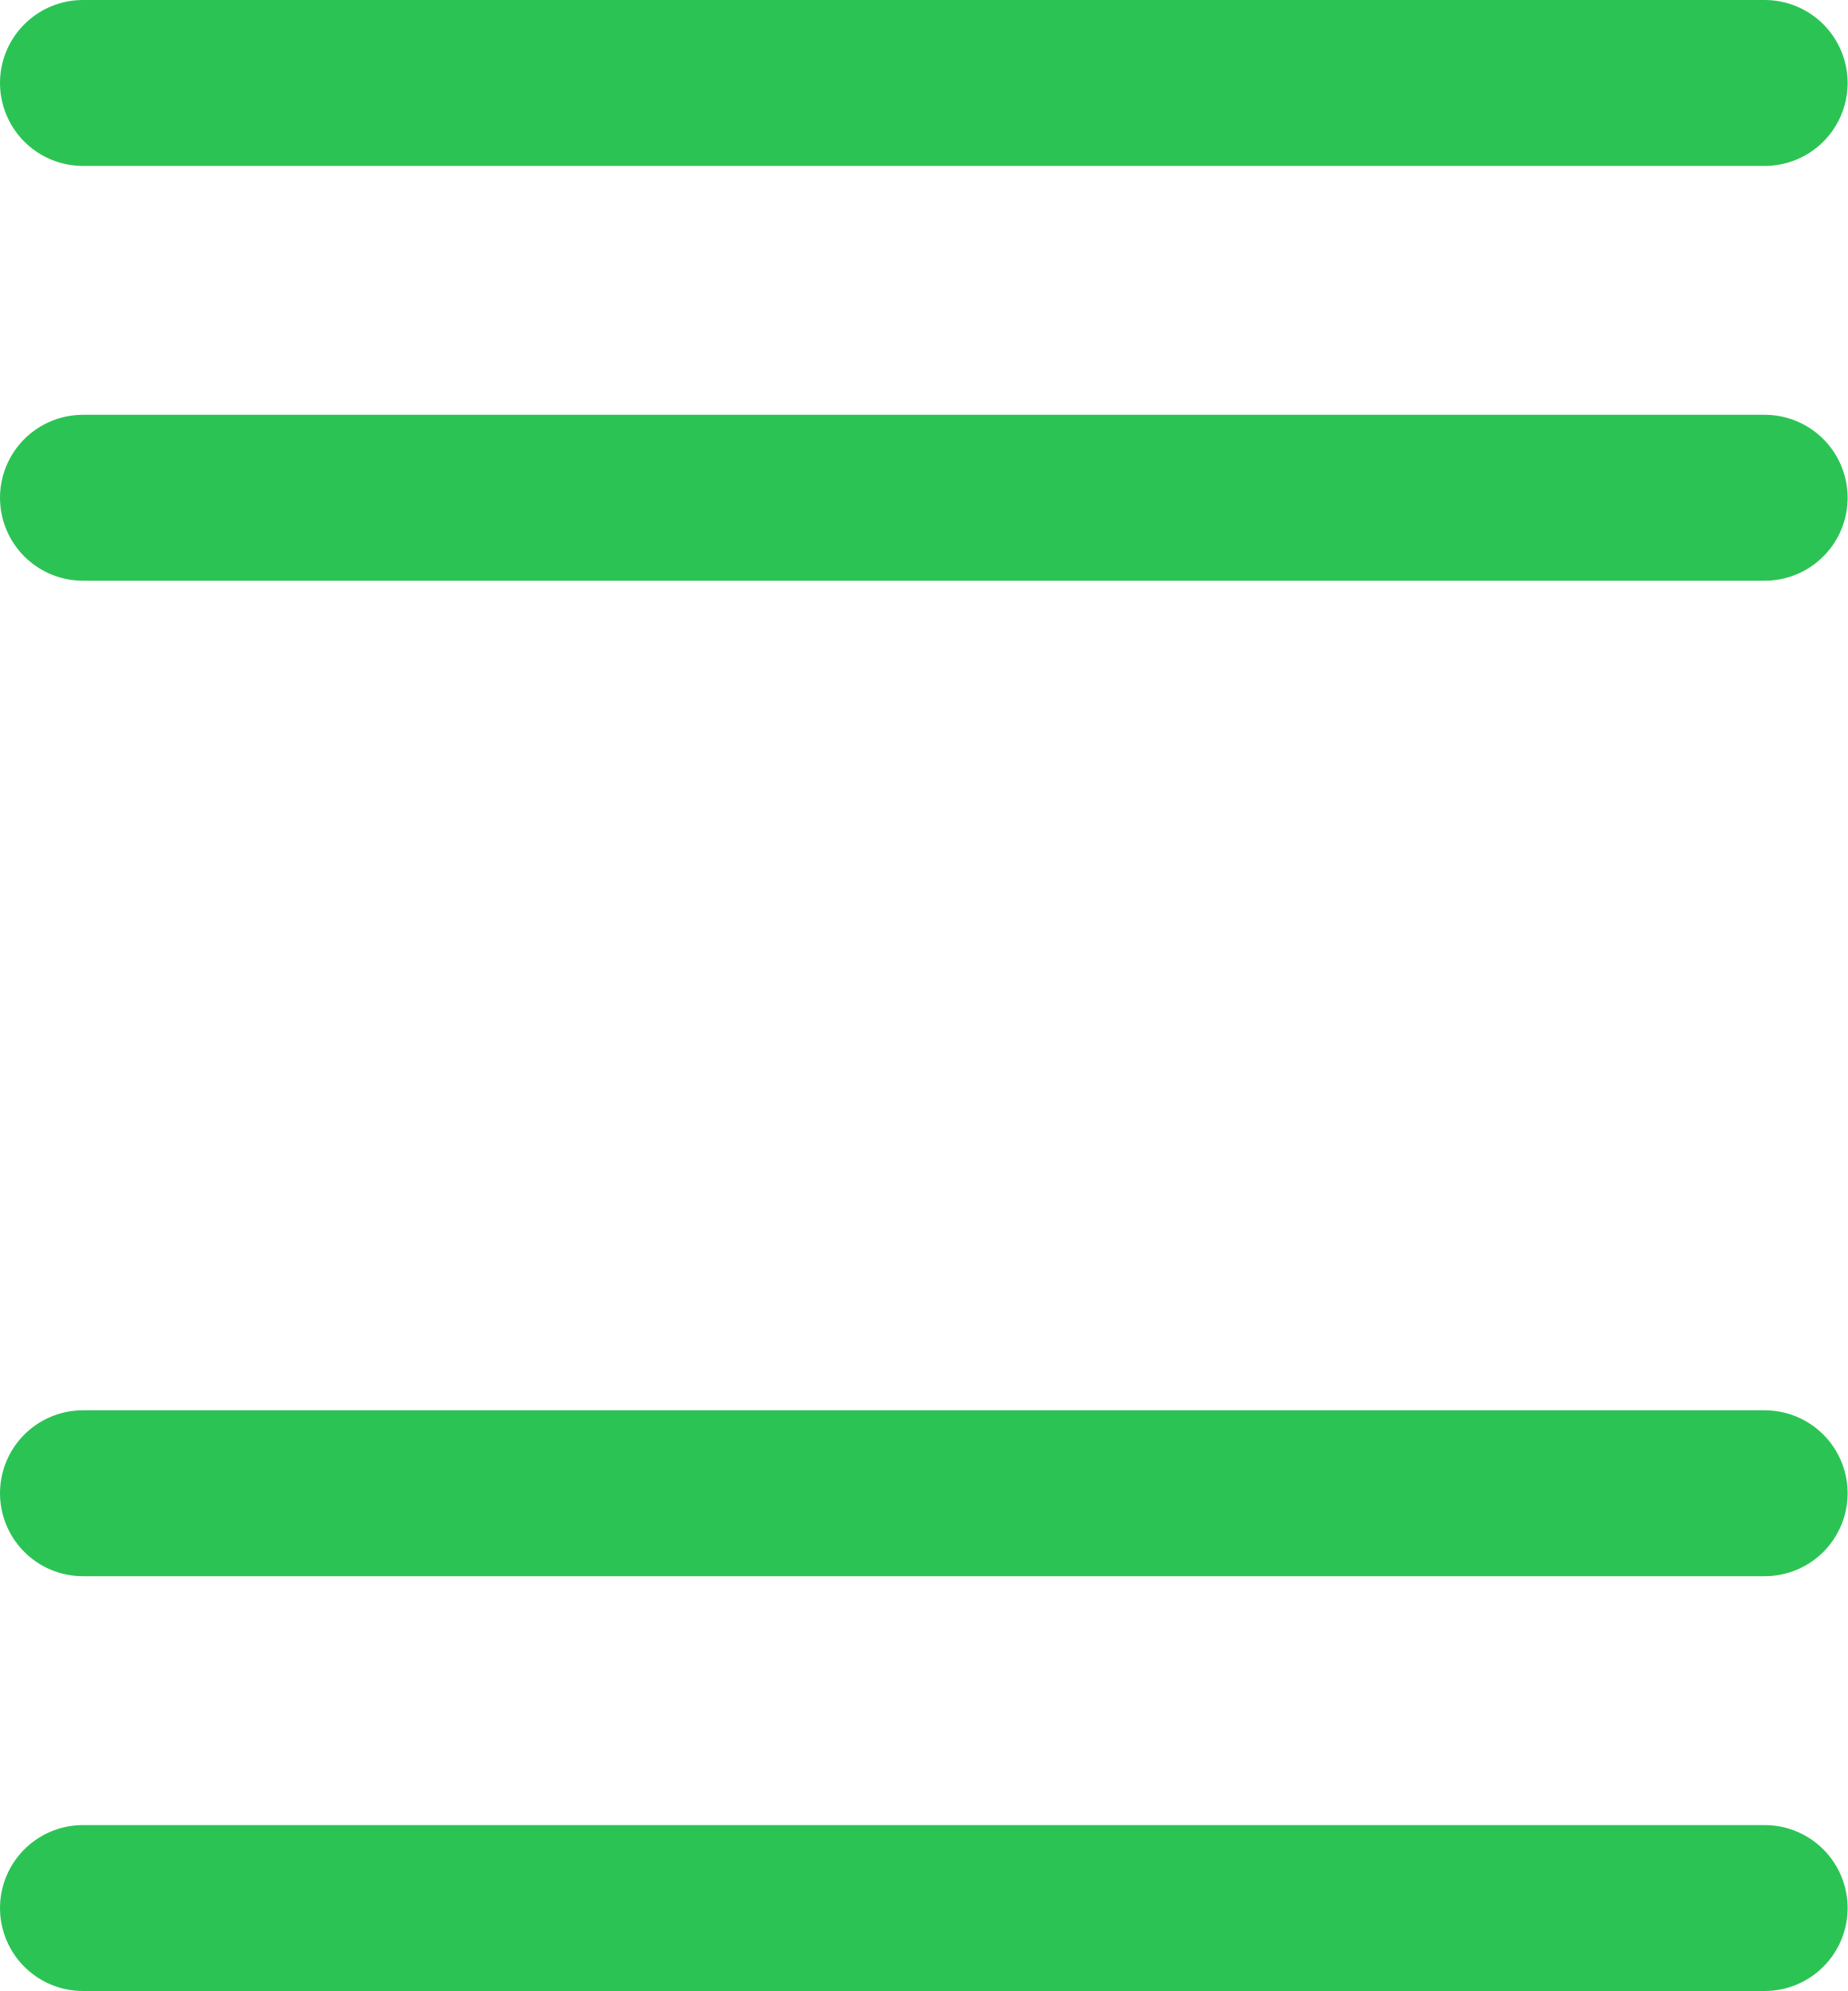
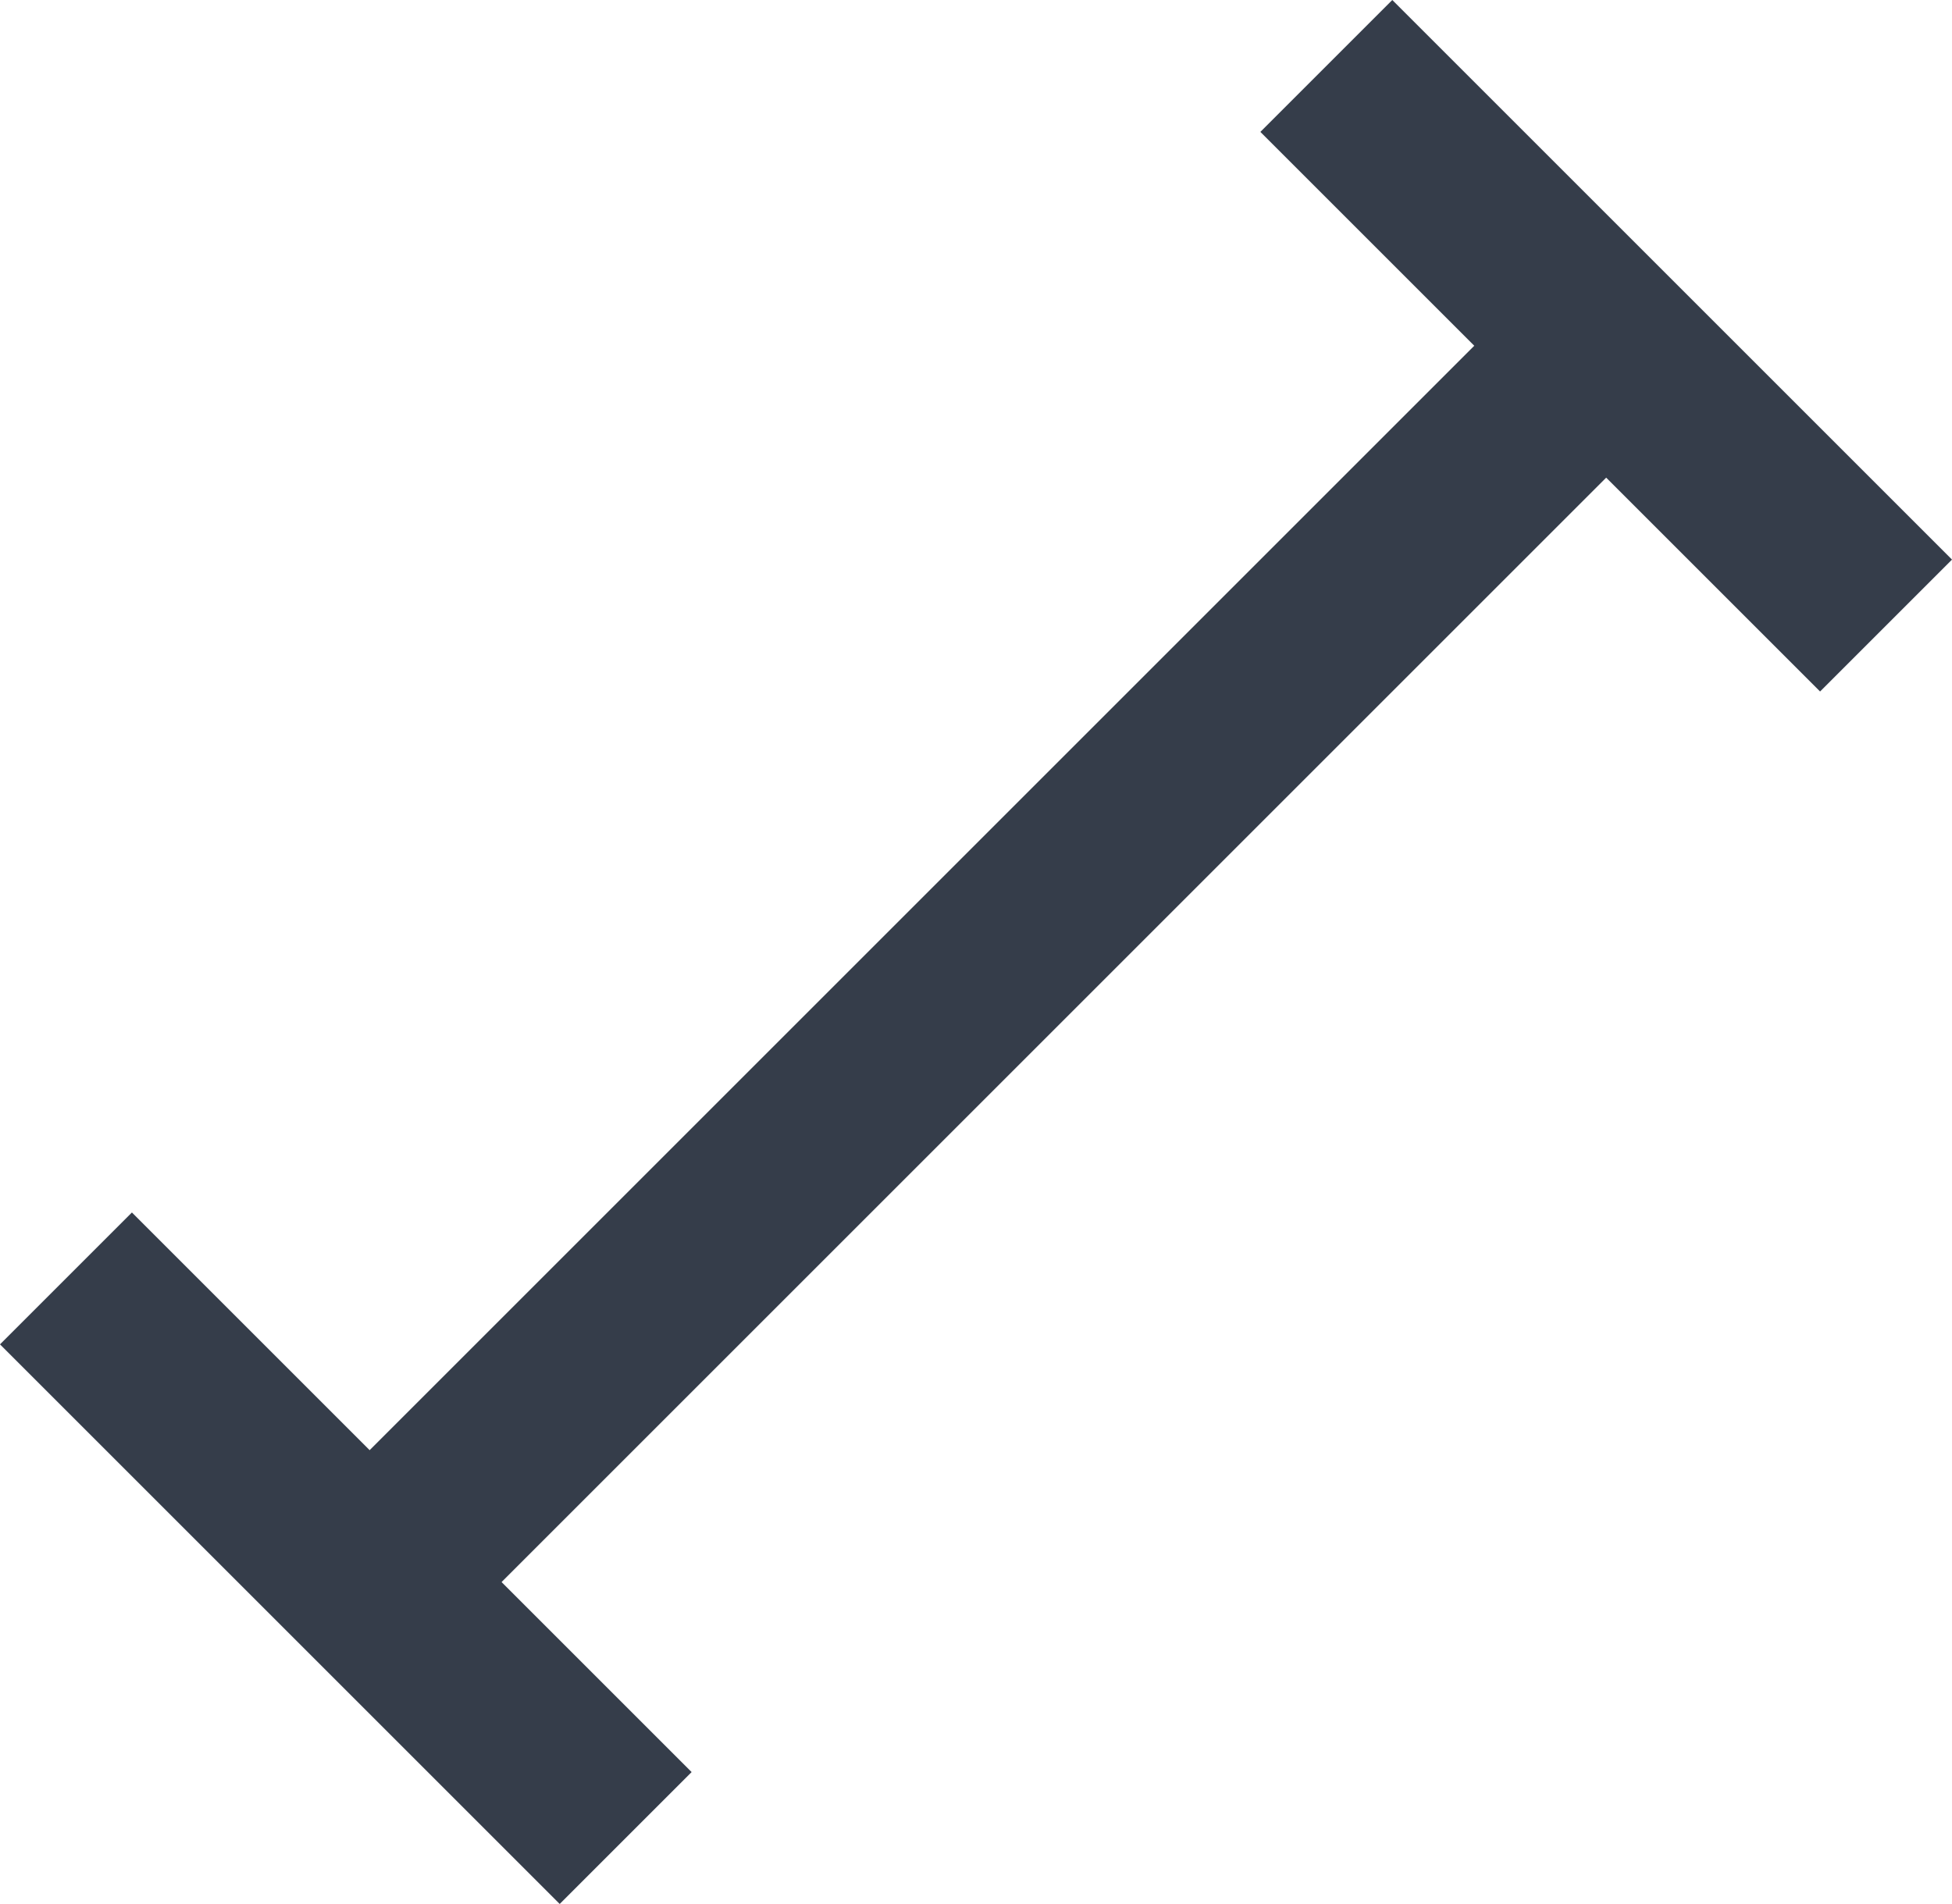
- <svg xmlns="http://www.w3.org/2000/svg" width="22.277" height="24" viewBox="0 0 22.277 24">
-   <g id="Group_4354" data-name="Group 4354" transform="translate(-22.5 -1649.995)">
-     <line id="Line_3189" data-name="Line 3189" x2="20.277" transform="translate(23.5 1650.995)" fill="none" stroke="#2bc454" stroke-linecap="round" stroke-width="2" />
-     <line id="Line_3192" data-name="Line 3192" x2="20.277" transform="translate(23.5 1667.995)" fill="none" stroke="#2bc454" stroke-linecap="round" stroke-width="2" />
-     <line id="Line_3190" data-name="Line 3190" x2="20.277" transform="translate(23.5 1655.995)" fill="none" stroke="#2bc454" stroke-linecap="round" stroke-width="2" />
-     <line id="Line_3191" data-name="Line 3191" x2="20.277" transform="translate(23.5 1672.995)" fill="none" stroke="#2bc454" stroke-linecap="round" stroke-width="2" />
+ <svg xmlns="http://www.w3.org/2000/svg" width="20.925" height="20.414" viewBox="0 0 20.925 20.414">
+   <g id="length" transform="translate(-23.443 -984.324)">
+     <line id="Line_3109" data-name="Line 3109" x1="13.511" y2="13.511" transform="translate(27.15 988.031)" fill="none" stroke="#353d4a" stroke-width="2" />
+     <line id="Line_3110" data-name="Line 3110" x2="6" y2="6" transform="translate(37.661 985.031)" fill="none" stroke="#353d4a" stroke-width="2" />
+     <line id="Line_3162" data-name="Line 3162" x2="6" y2="6" transform="translate(24.15 998.031)" fill="none" stroke="#353d4a" stroke-width="2" />
  </g>
</svg>
